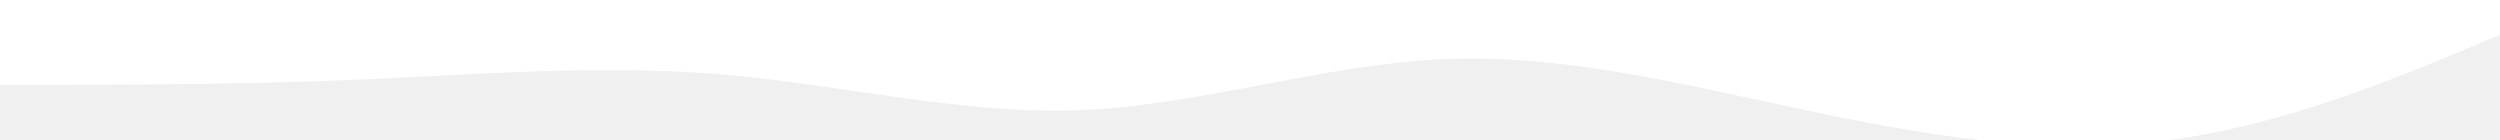
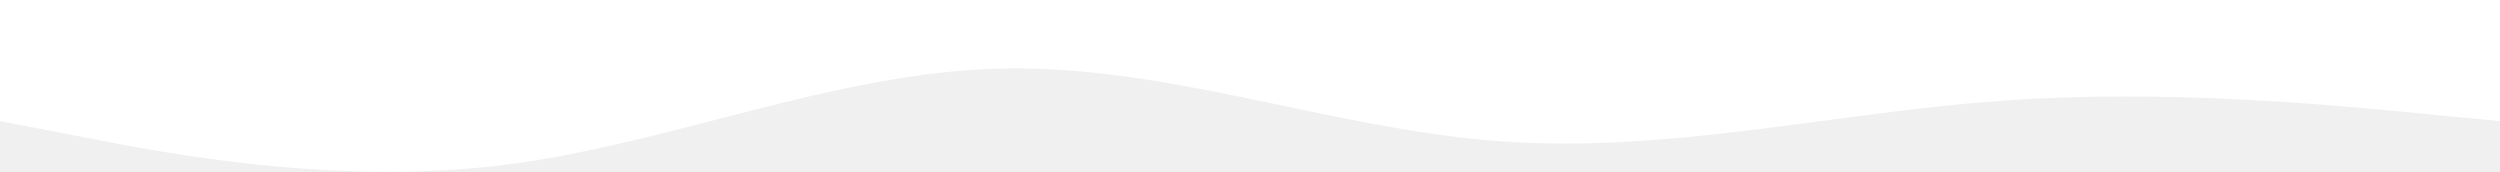
- <svg xmlns="http://www.w3.org/2000/svg" version="1.1" id="Capa_1" x="0px" y="0px" viewBox="0 0 1440 80.1" style="enable-background:new 0 0 1440 80.1;" xml:space="preserve">
-   <style type="text/css">
- 	.st0{fill:#FFFFFF;}
- </style>
-   <g>
-     <g id="Capa_1-2">
-       <path class="st0" d="M0,48.8h34.6c34.6,0,103.7,0,173.5-3c69-3.1,138.5-8.6,207.2-3c69.7,5.9,139.4,23.5,208.2,20.6    C692.9,60.3,762,37.2,831.7,34c69-2.9,138.3,14.7,208,29.4c68.8,14.5,138.5,26.6,207.2,17.6c69.6-8.6,138.5-38.3,173.8-52.8    l34.3-14.6V-4H0V48.8z" />
+ <svg xmlns="http://www.w3.org/2000/svg" viewBox="0 0 1440 99">
+   <defs>
+     <style>.cls-1{fill:#fff;}</style>
+   </defs>
+   <g id="Capa_2" data-name="Capa 2">
+     <g id="Capa_1-2" data-name="Capa 1">
+       <path class="cls-1" d="M0,69.75,48,79c48,9.46,144,27.77,240,16.3,96-11.64,192-53.49,288-55.8,96-2.48,192,35,288,41.85C960,88.5,1056,65,1152,58.11c96-7.1,192,2.49,240,7l48,4.66V0H0Z" />
    </g>
  </g>
</svg>
